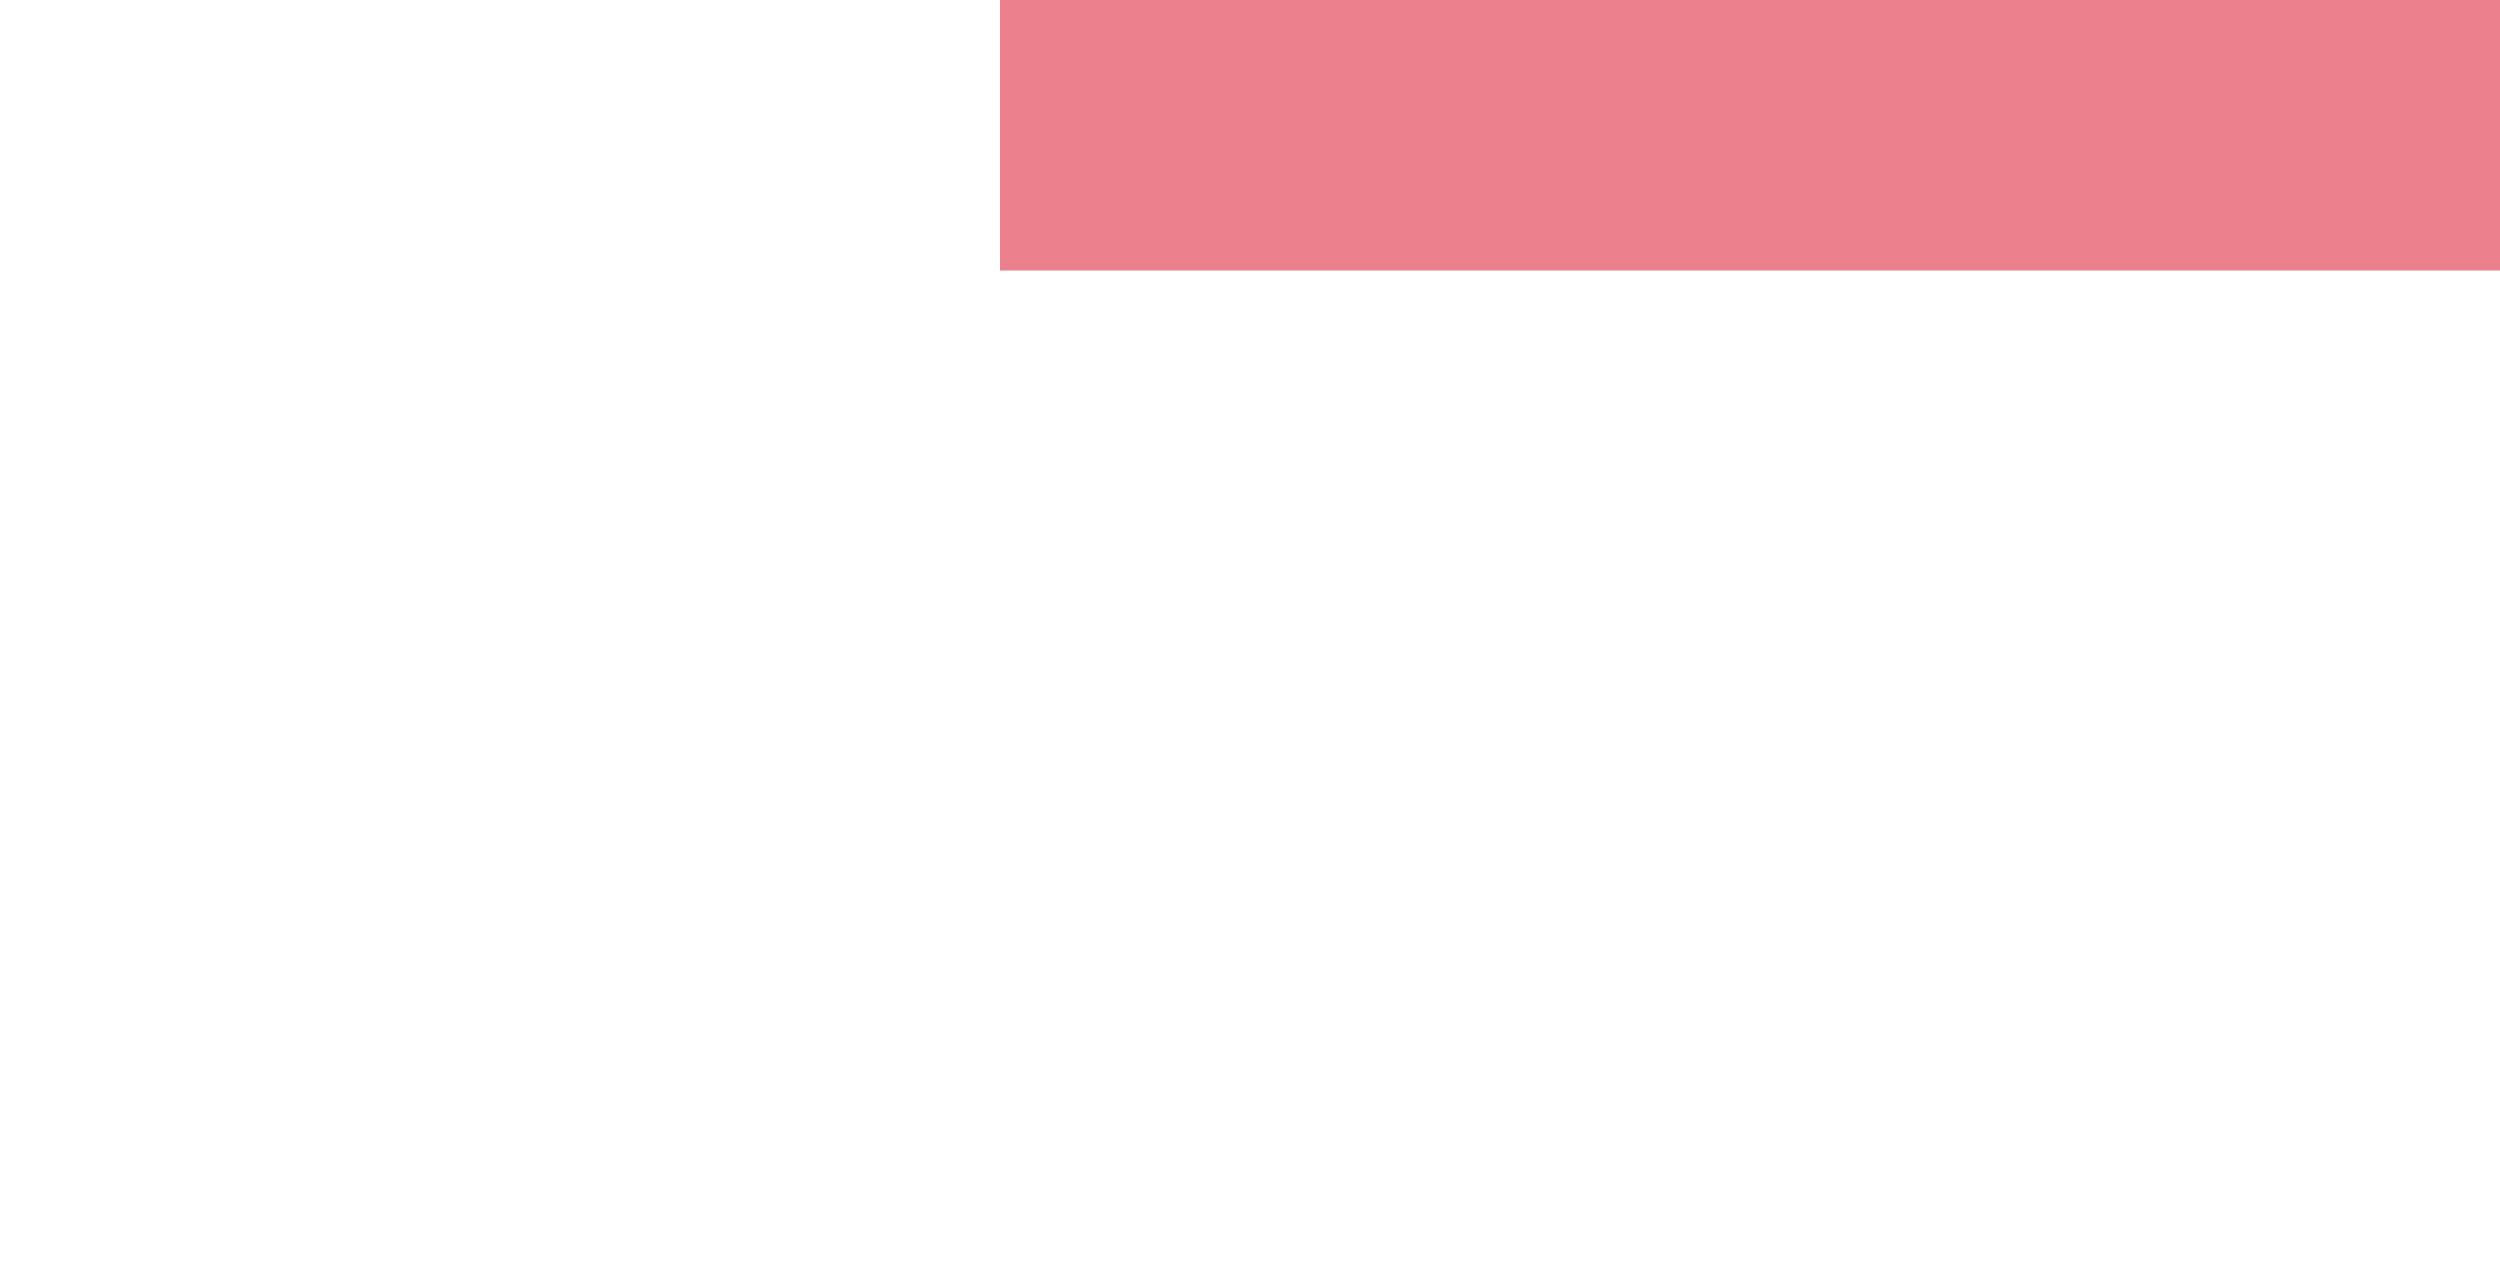
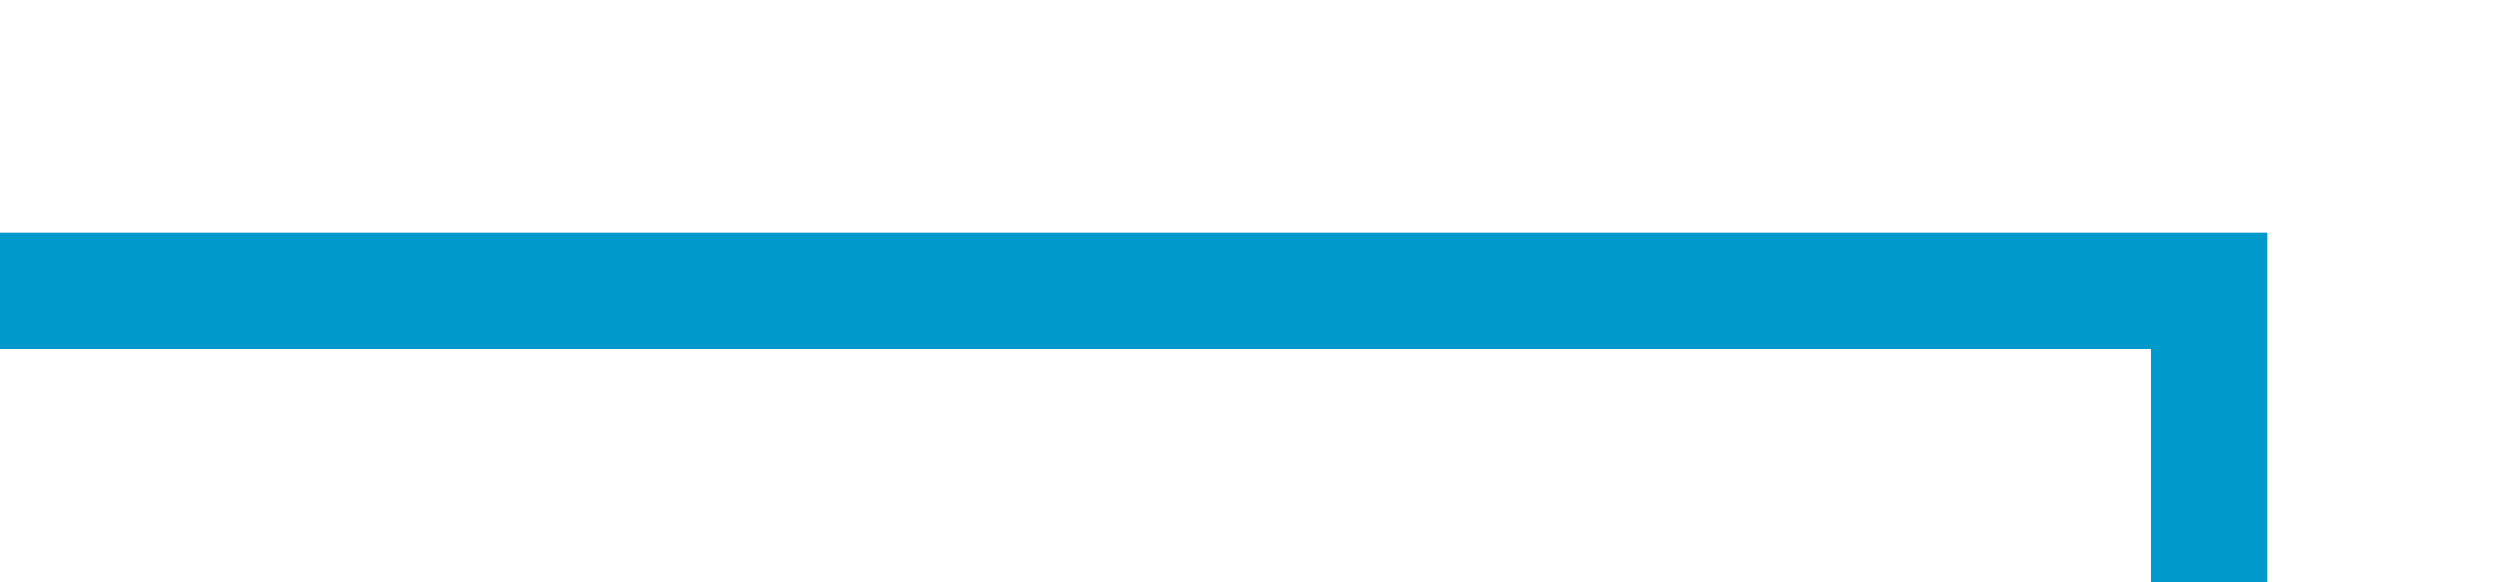
- <svg xmlns="http://www.w3.org/2000/svg" version="1.1" width="10px" height="5.082px" preserveAspectRatio="xMinYMid meet" viewBox="277 324  10 3.082">
-   <path d="M 282 323  L 282 323.082  L 321.197 323.082  L 321.197 384  L 353 384  " stroke-width="2" stroke="#ec808d" fill="none" />
-   <path d="M 351 393.5  L 365 384  L 351 374.5  L 351 393.5  Z " fill-rule="nonzero" fill="#ec808d" stroke="none" />
+ <svg xmlns="http://www.w3.org/2000/svg" version="1.1" width="42.977px" height="10px" preserveAspectRatio="xMinYMid meet" viewBox="542 185  42.977 8">
+   <path d="M 542 189  L 579.977 189  L 579.977 234  L 602 234  " stroke-width="2" stroke="#0099cc" fill="none" />
+   <path d="M 600 243.5  L 614 234  L 600 224.5  L 600 243.5  Z " fill-rule="nonzero" fill="#0099cc" stroke="none" />
</svg>
